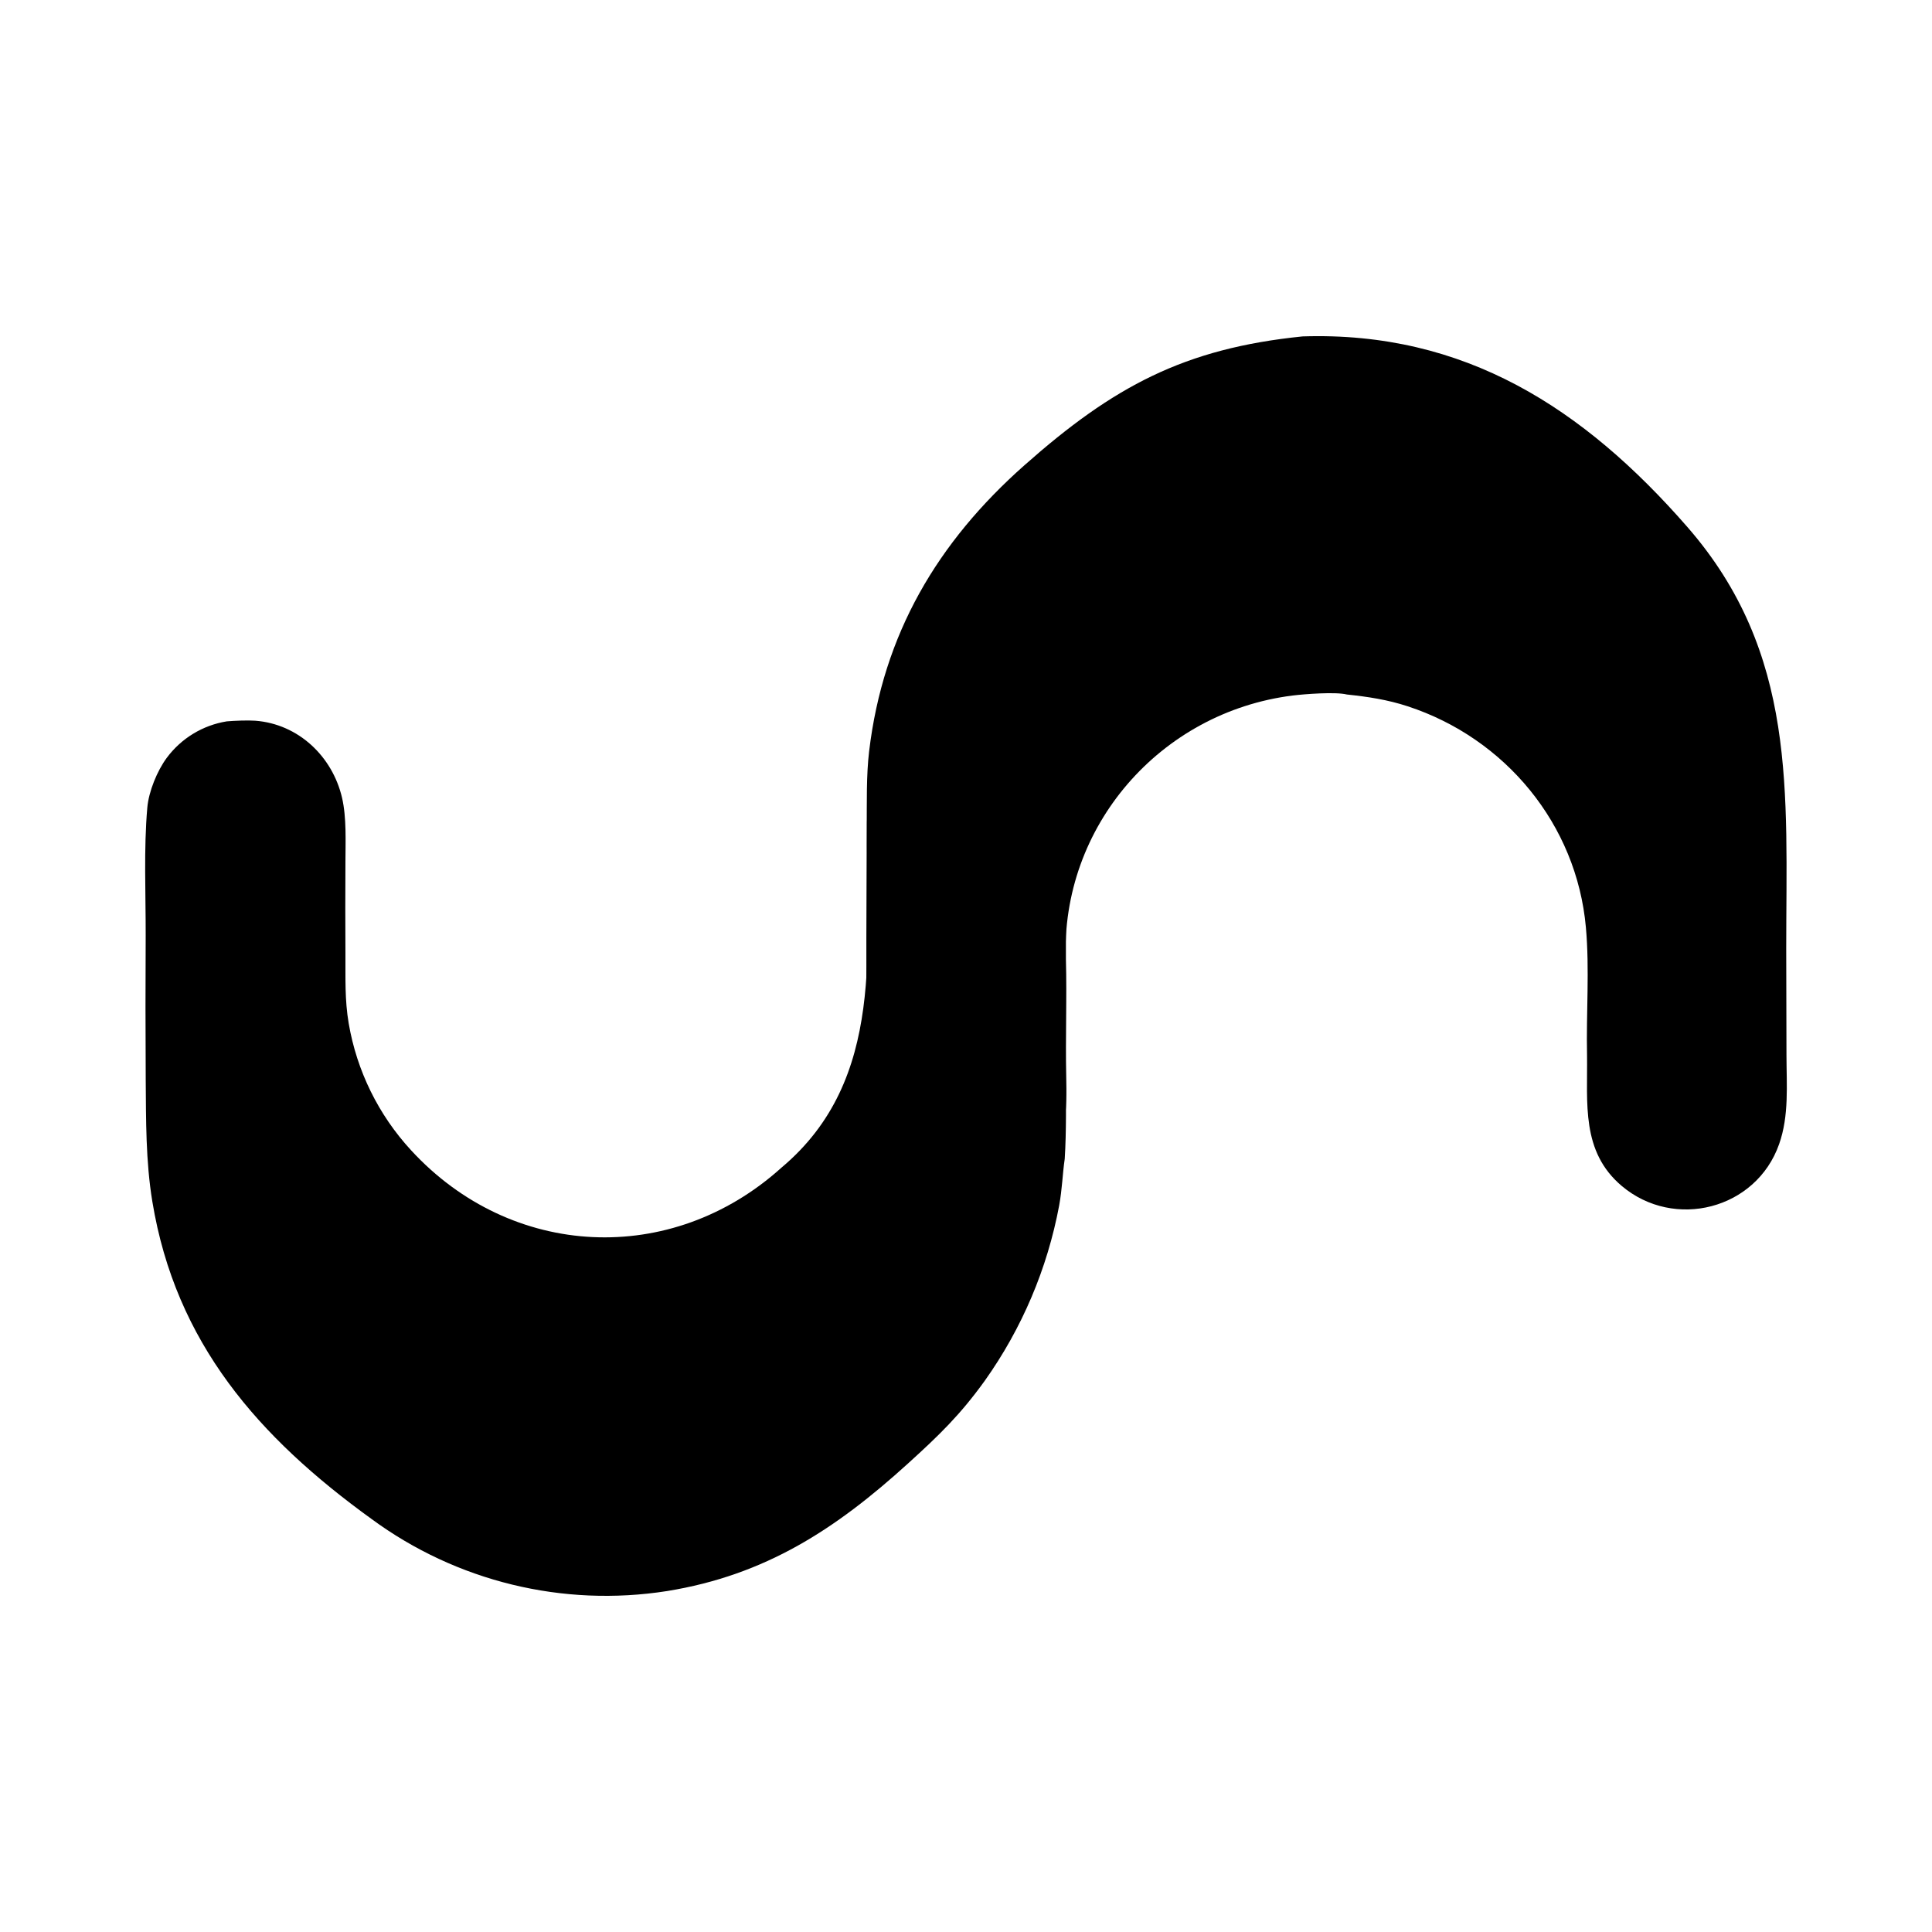
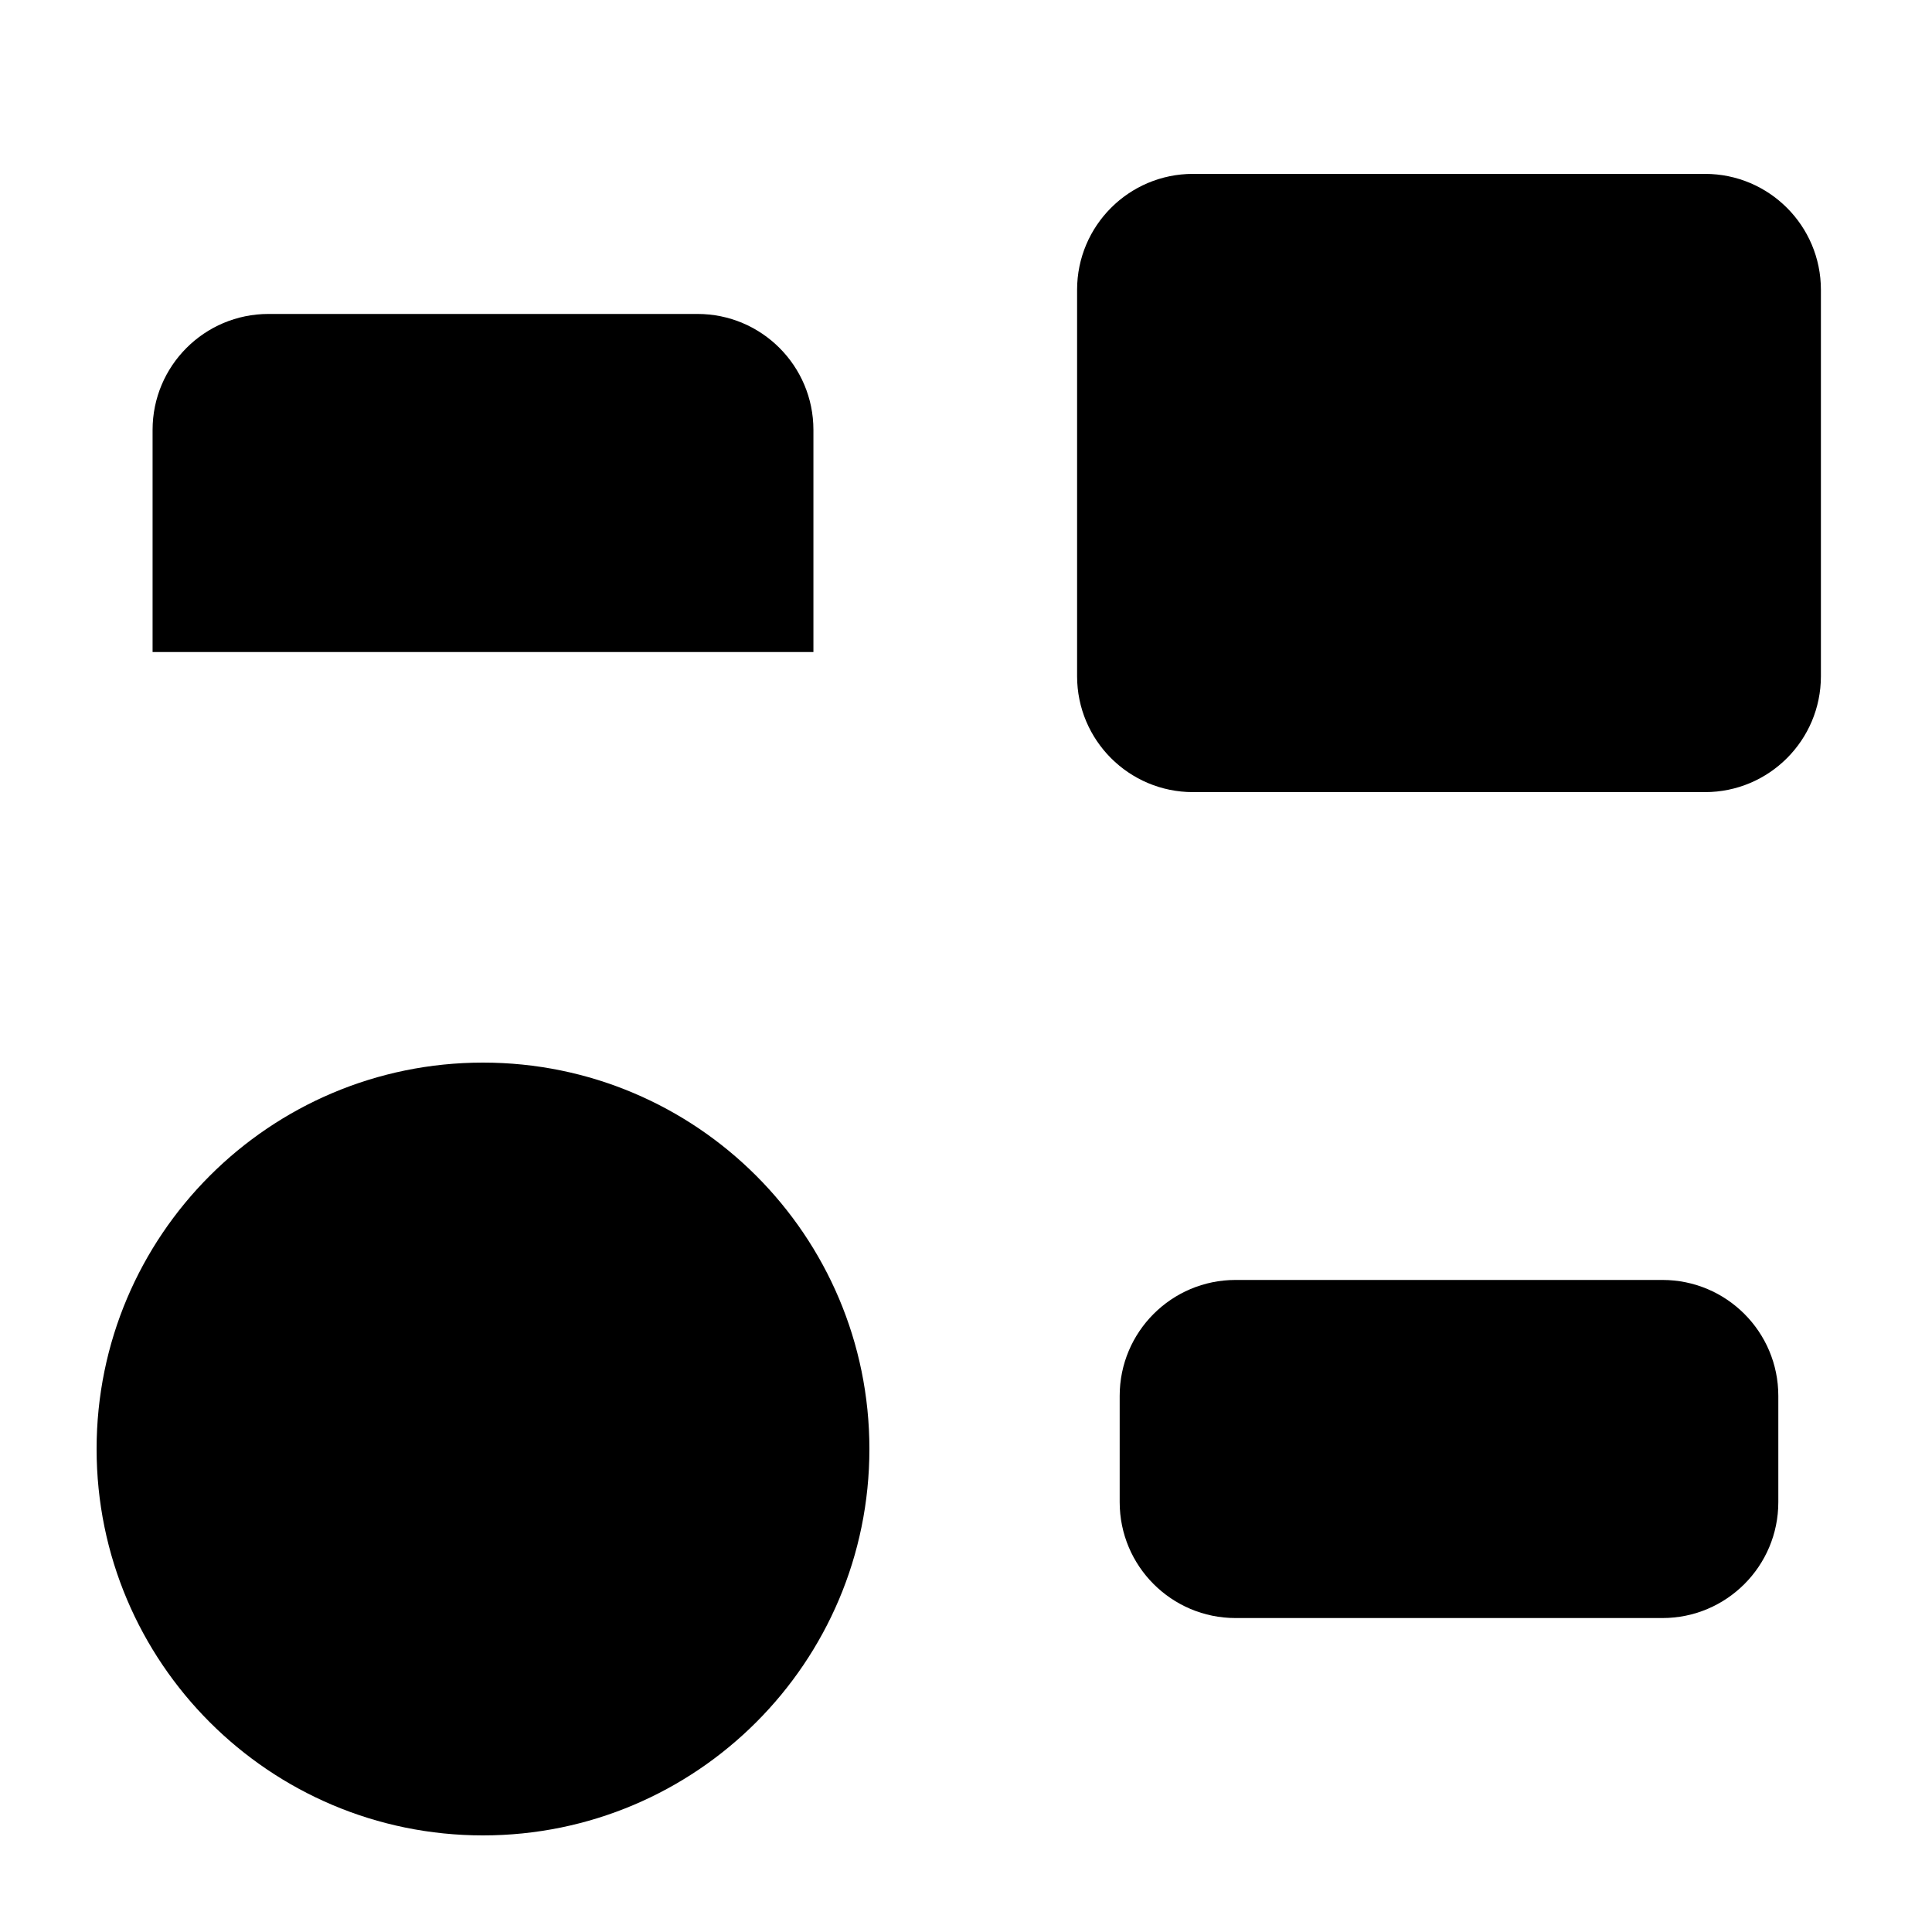
- <svg xmlns="http://www.w3.org/2000/svg" width="2048" height="2048" viewBox="0 0 2048 2048" fill="currentColor" aria-label="Unframed" role="img">
-   <path d="M240.375 764.673C248.443 764.001 262.513 763.388 270.477 763.982C316.231 767.39 352.362 801.797 362.58 845.651C367.459 866.595 366.231 892.419 366.172 913.743C365.991 946.409 365.992 979.076 366.177 1011.74C366.315 1037.05 365.382 1059.78 369.631 1084.82C378.214 1135.13 401.202 1181.87 435.808 1219.38C541.95 1334.75 711.574 1343.15 828.394 1237.74C940.054 1143.98 917.794 1003.02 919.054 871.875C920.059 769.065 1040.07 726.744 1102.35 798.179C1115.51 813.363 1124.22 831.866 1127.58 851.67C1130.9 870.498 1129.91 893.819 1129.91 913.302L1129.92 1137.22C1129.91 1167.11 1130.51 1198.77 1128.66 1228.42C1126.22 1245.15 1126.05 1259.78 1122.77 1277.81C1110.26 1344.75 1083.35 1408.17 1043.88 1463.68C1017.44 1500.36 995.374 1521.5 962.524 1551.36C885.874 1621 811.384 1669.71 707.104 1686.59C596.629 1703.93 483.805 1676.4 393.739 1610.11C274.329 1523.8 186.142 1423.73 161.458 1273.54C154.437 1230.82 154.827 1187.49 154.467 1144.22C154.165 1093.28 154.153 1042.35 154.429 991.409C154.531 947.457 152.302 899.616 156.165 856.008C157.669 839.013 166.555 817.169 176.8 803.309C192.147 782.636 214.957 768.773 240.375 764.673Z" />
-   <path d="M1380.86 356.604C1552.66 351.039 1678.85 432.834 1788.47 558.384C1905.64 692.574 1893.47 840.249 1893.47 1005.35L1893.73 1118.47C1893.8 1150.24 1896.62 1182.5 1885.94 1212.83C1861.58 1282.06 1774.84 1304.11 1719.19 1257.22C1675.84 1220.69 1682.99 1169.54 1682.33 1118.6C1681.36 1073.68 1685.12 1027.69 1681.1 982.959C1671.31 873.864 1595.81 782.634 1492.19 748.689C1470.68 741.639 1449.98 738.549 1427.71 736.194C1415.77 733.209 1382.78 735.729 1370.24 737.289C1230.01 754.899 1124.36 875.964 1129.71 1017.91C1131.18 1056.88 1128.91 1100.56 1130.11 1140.23C1131.2 1176.22 1130.27 1210.79 1107.12 1241.02C1090.15 1263.35 1064.87 1277.9 1037.03 1281.35C975.716 1288.79 924.251 1244.77 919.583 1183.7C917.482 1156.21 918.251 1128.76 918.397 1101.2L918.37 994.899L918.766 877.239C918.959 851.094 918.254 821.889 921.323 796.269C936.188 672.114 993.629 574.899 1086.04 493.089C1180.03 409.899 1255.09 369.339 1380.86 356.604Z" />
+ <svg xmlns="http://www.w3.org/2000/svg" width="880" height="880" viewBox="0 0 880 880" fill="currentColor" aria-label="Unframed" role="img">
+   <path d="M69.5 195.8C69.5 166.639 93.139 143 122.3 143H317.7C346.861 143 370.5 166.639 370.5 195.8V297H69.5V195.8Z" />
+   <rect x="490.6" y="79.2" width="338.8" height="281.6" rx="52.8" />
+   <circle cx="220" cy="660" r="176" />
+   <rect x="510" y="583" width="300" height="154" rx="52.8" />
</svg>
